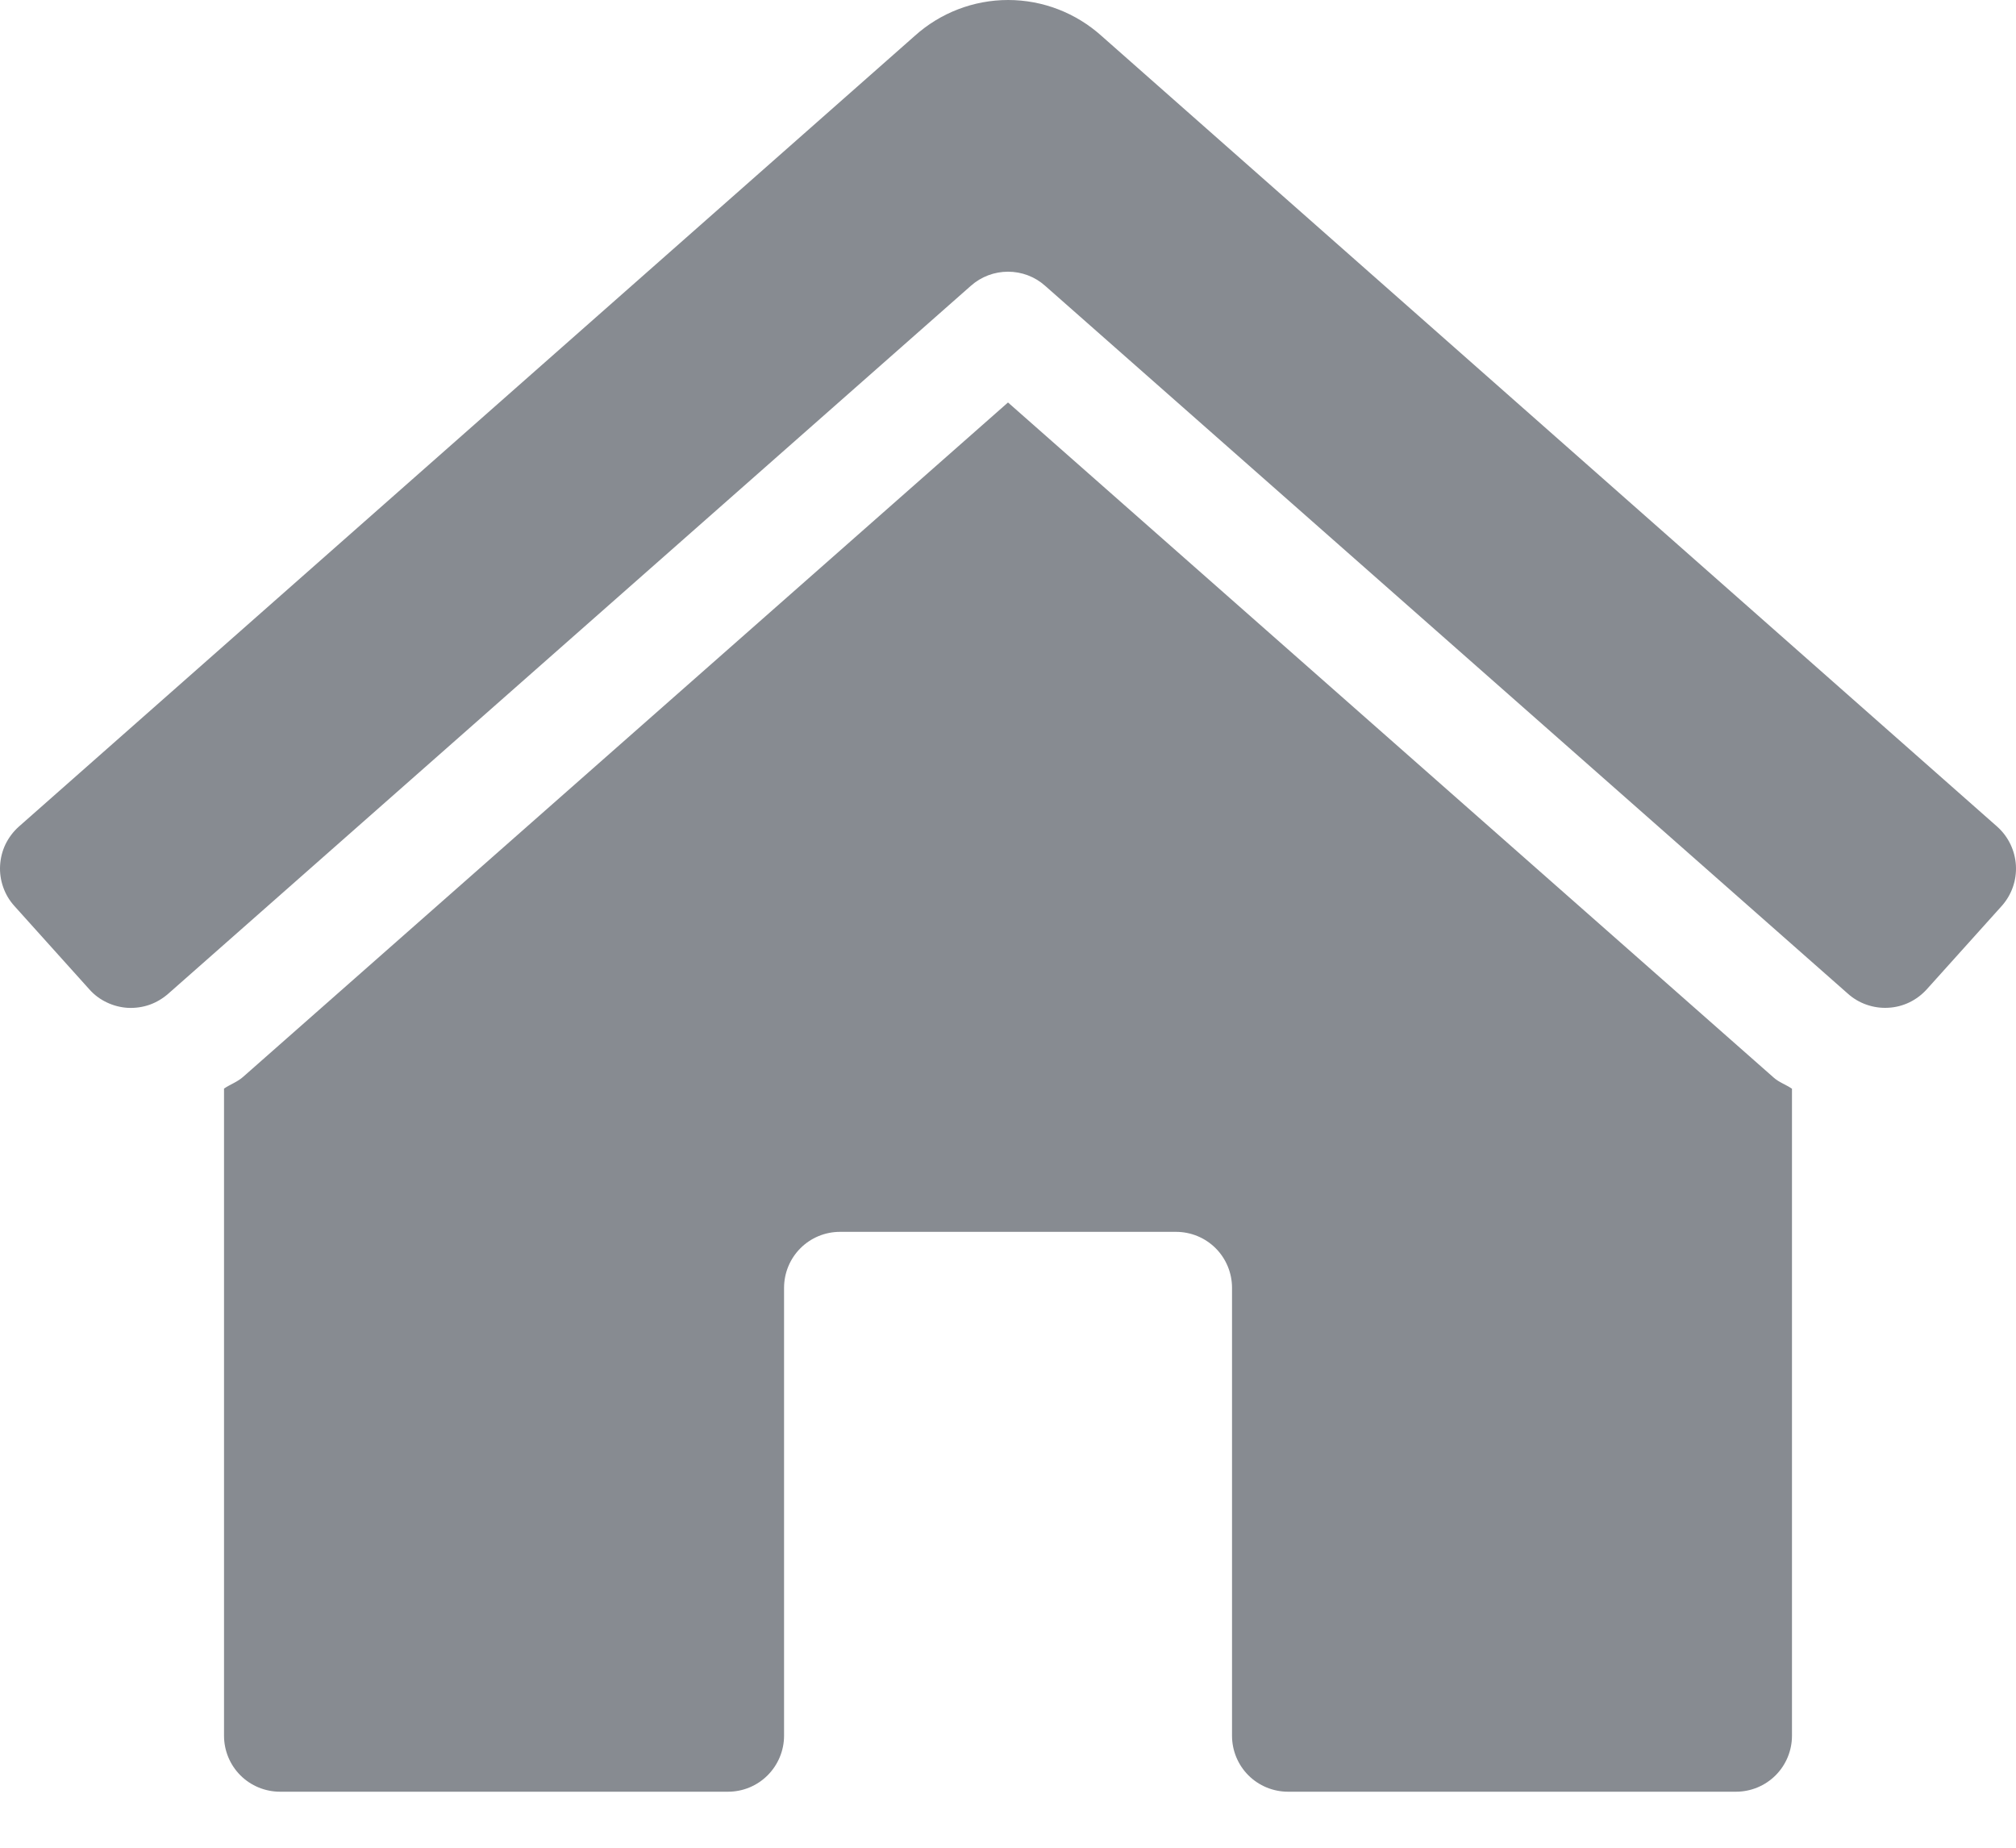
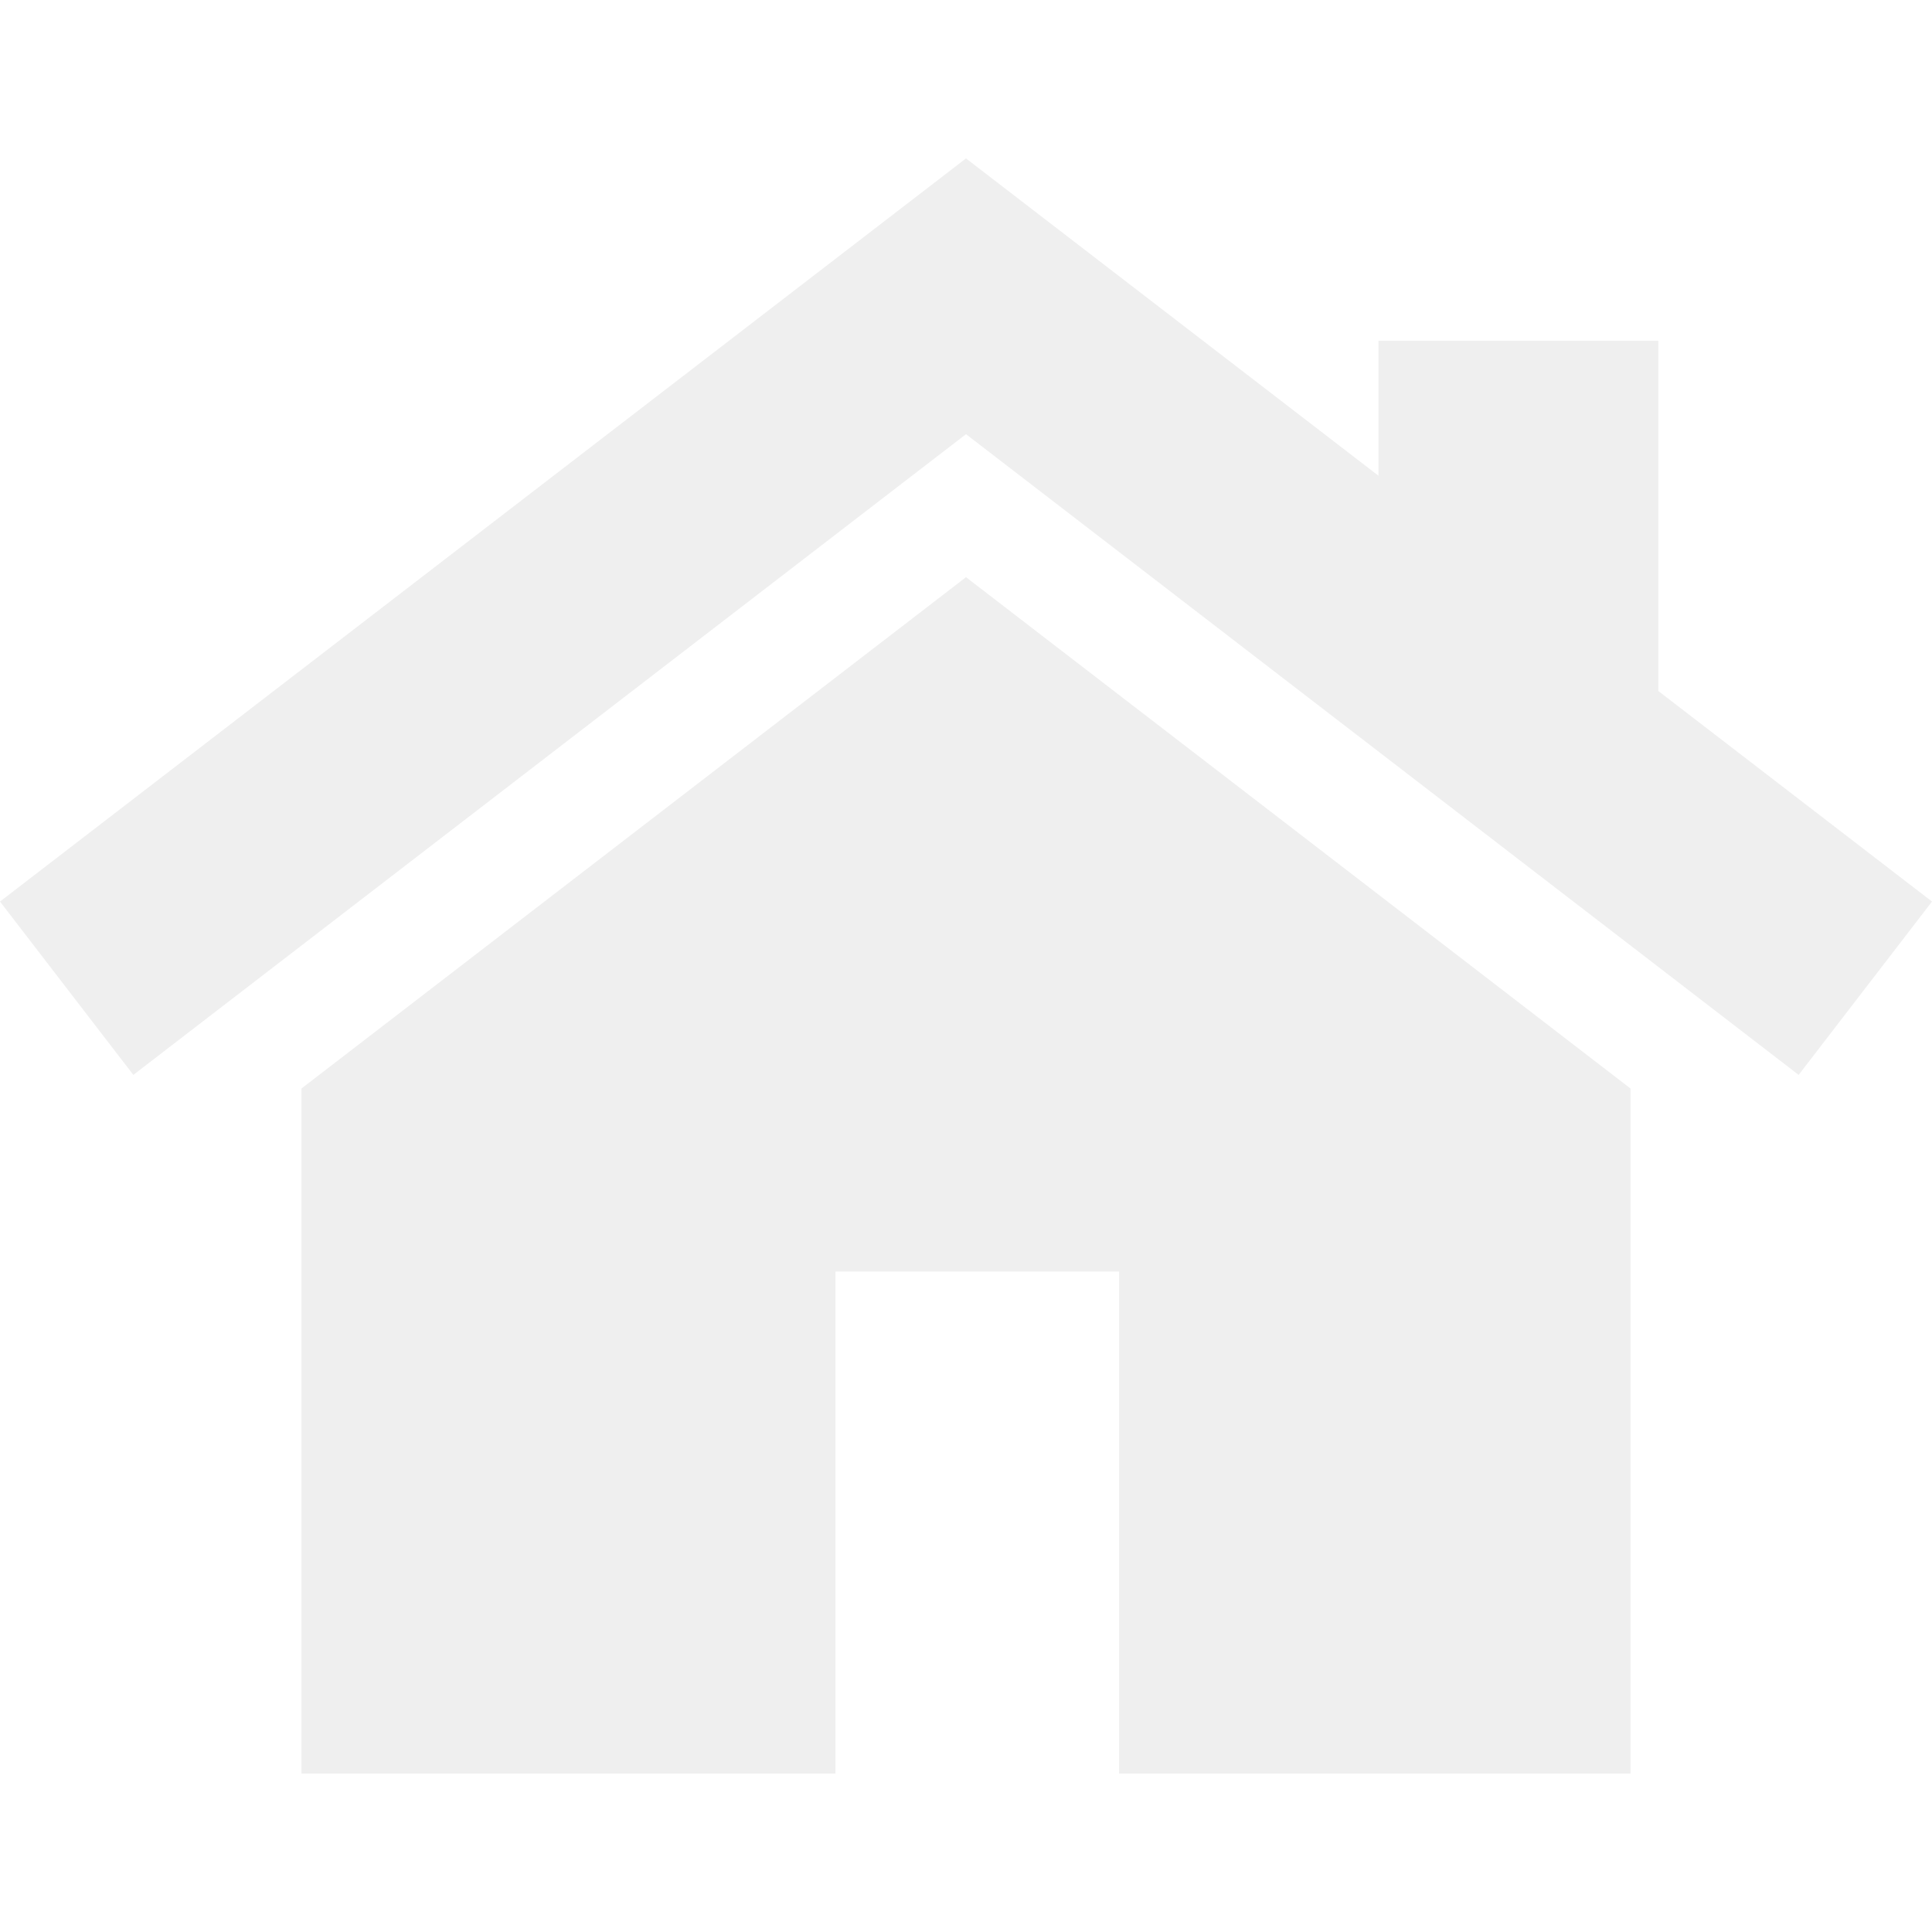
- <svg xmlns="http://www.w3.org/2000/svg" width="24" height="22" viewBox="0 0 24 22" fill="none">
-   <path d="M12 4.792L2.895 12.821C2.827 12.882 2.741 12.911 2.667 12.961V20.667C2.667 20.843 2.737 21.013 2.862 21.138C2.987 21.263 3.157 21.333 3.334 21.333H8.667C8.844 21.333 9.013 21.263 9.138 21.138C9.263 21.013 9.334 20.843 9.334 20.667V15.334C9.334 15.157 9.404 14.987 9.529 14.862C9.654 14.737 9.823 14.667 10 14.667H14C14.177 14.667 14.347 14.737 14.472 14.862C14.597 14.987 14.667 15.157 14.667 15.334V20.667C14.667 20.843 14.737 21.013 14.862 21.138C14.987 21.263 15.157 21.333 15.334 21.333H20.667C20.843 21.333 21.013 21.263 21.138 21.138C21.263 21.013 21.333 20.843 21.333 20.667V12.963C21.262 12.914 21.178 12.887 21.114 12.829L12 4.792ZM23.779 9.845L13.115 0.429C12.809 0.153 12.413 0 12.001 0C11.59 0 11.193 0.153 10.888 0.429L0.221 9.845C0.156 9.904 0.103 9.975 0.065 10.053C0.027 10.133 0.006 10.218 0.001 10.306C-0.004 10.393 0.009 10.481 0.038 10.563C0.067 10.646 0.112 10.722 0.171 10.787L1.063 11.779C1.121 11.845 1.192 11.898 1.271 11.935C1.35 11.973 1.436 11.995 1.523 12C1.611 12.004 1.698 11.992 1.781 11.963C1.863 11.934 1.939 11.888 2.005 11.83L11.559 3.402C11.681 3.294 11.838 3.235 12 3.235C12.163 3.235 12.32 3.294 12.441 3.402L21.996 11.829C22.061 11.888 22.137 11.933 22.22 11.962C22.303 11.991 22.39 12.004 22.477 11.999C22.565 11.995 22.651 11.973 22.73 11.935C22.809 11.897 22.879 11.844 22.938 11.779L23.83 10.787C23.948 10.655 24.009 10.482 23.999 10.305C23.989 10.129 23.91 9.963 23.779 9.845Z" fill="#878B91" />
+ <svg xmlns="http://www.w3.org/2000/svg" version="1.1" width="512" height="512" x="0" y="0" viewBox="0 0 512 512" style="enable-background:new 0 0 512 512" xml:space="preserve" class="">
+   <g>
+     <g>
+       <g>
+         <polygon points="256,152.96 79.894,288.469 79.894,470.018 221.401,470.018 221.401,336.973 296.576,336.973 296.576,470.018     432.107,470.018 432.107,288.469   " fill="#efefef" data-original="#000000" style="" class="" />
+       </g>
+     </g>
+     <g>
+       <g>
+         <polygon points="439.482,183.132 439.482,90.307 365.316,90.307 365.316,126.077 256,41.982 0,238.919 35.339,284.855     256,115.062 476.662,284.856 512,238.92   " fill="#efefef" data-original="#000000" style="" class="" />
+       </g>
+     </g>
+     <g>
+ </g>
+     <g>
+ </g>
+     <g>
+ </g>
+     <g>
+ </g>
+     <g>
+ </g>
+     <g>
+ </g>
+     <g>
+ </g>
+     <g>
+ </g>
+     <g>
+ </g>
+     <g>
+ </g>
+     <g>
+ </g>
+     <g>
+ </g>
+     <g>
+ </g>
+     <g>
+ </g>
+     <g>
+ </g>
+   </g>
</svg>
